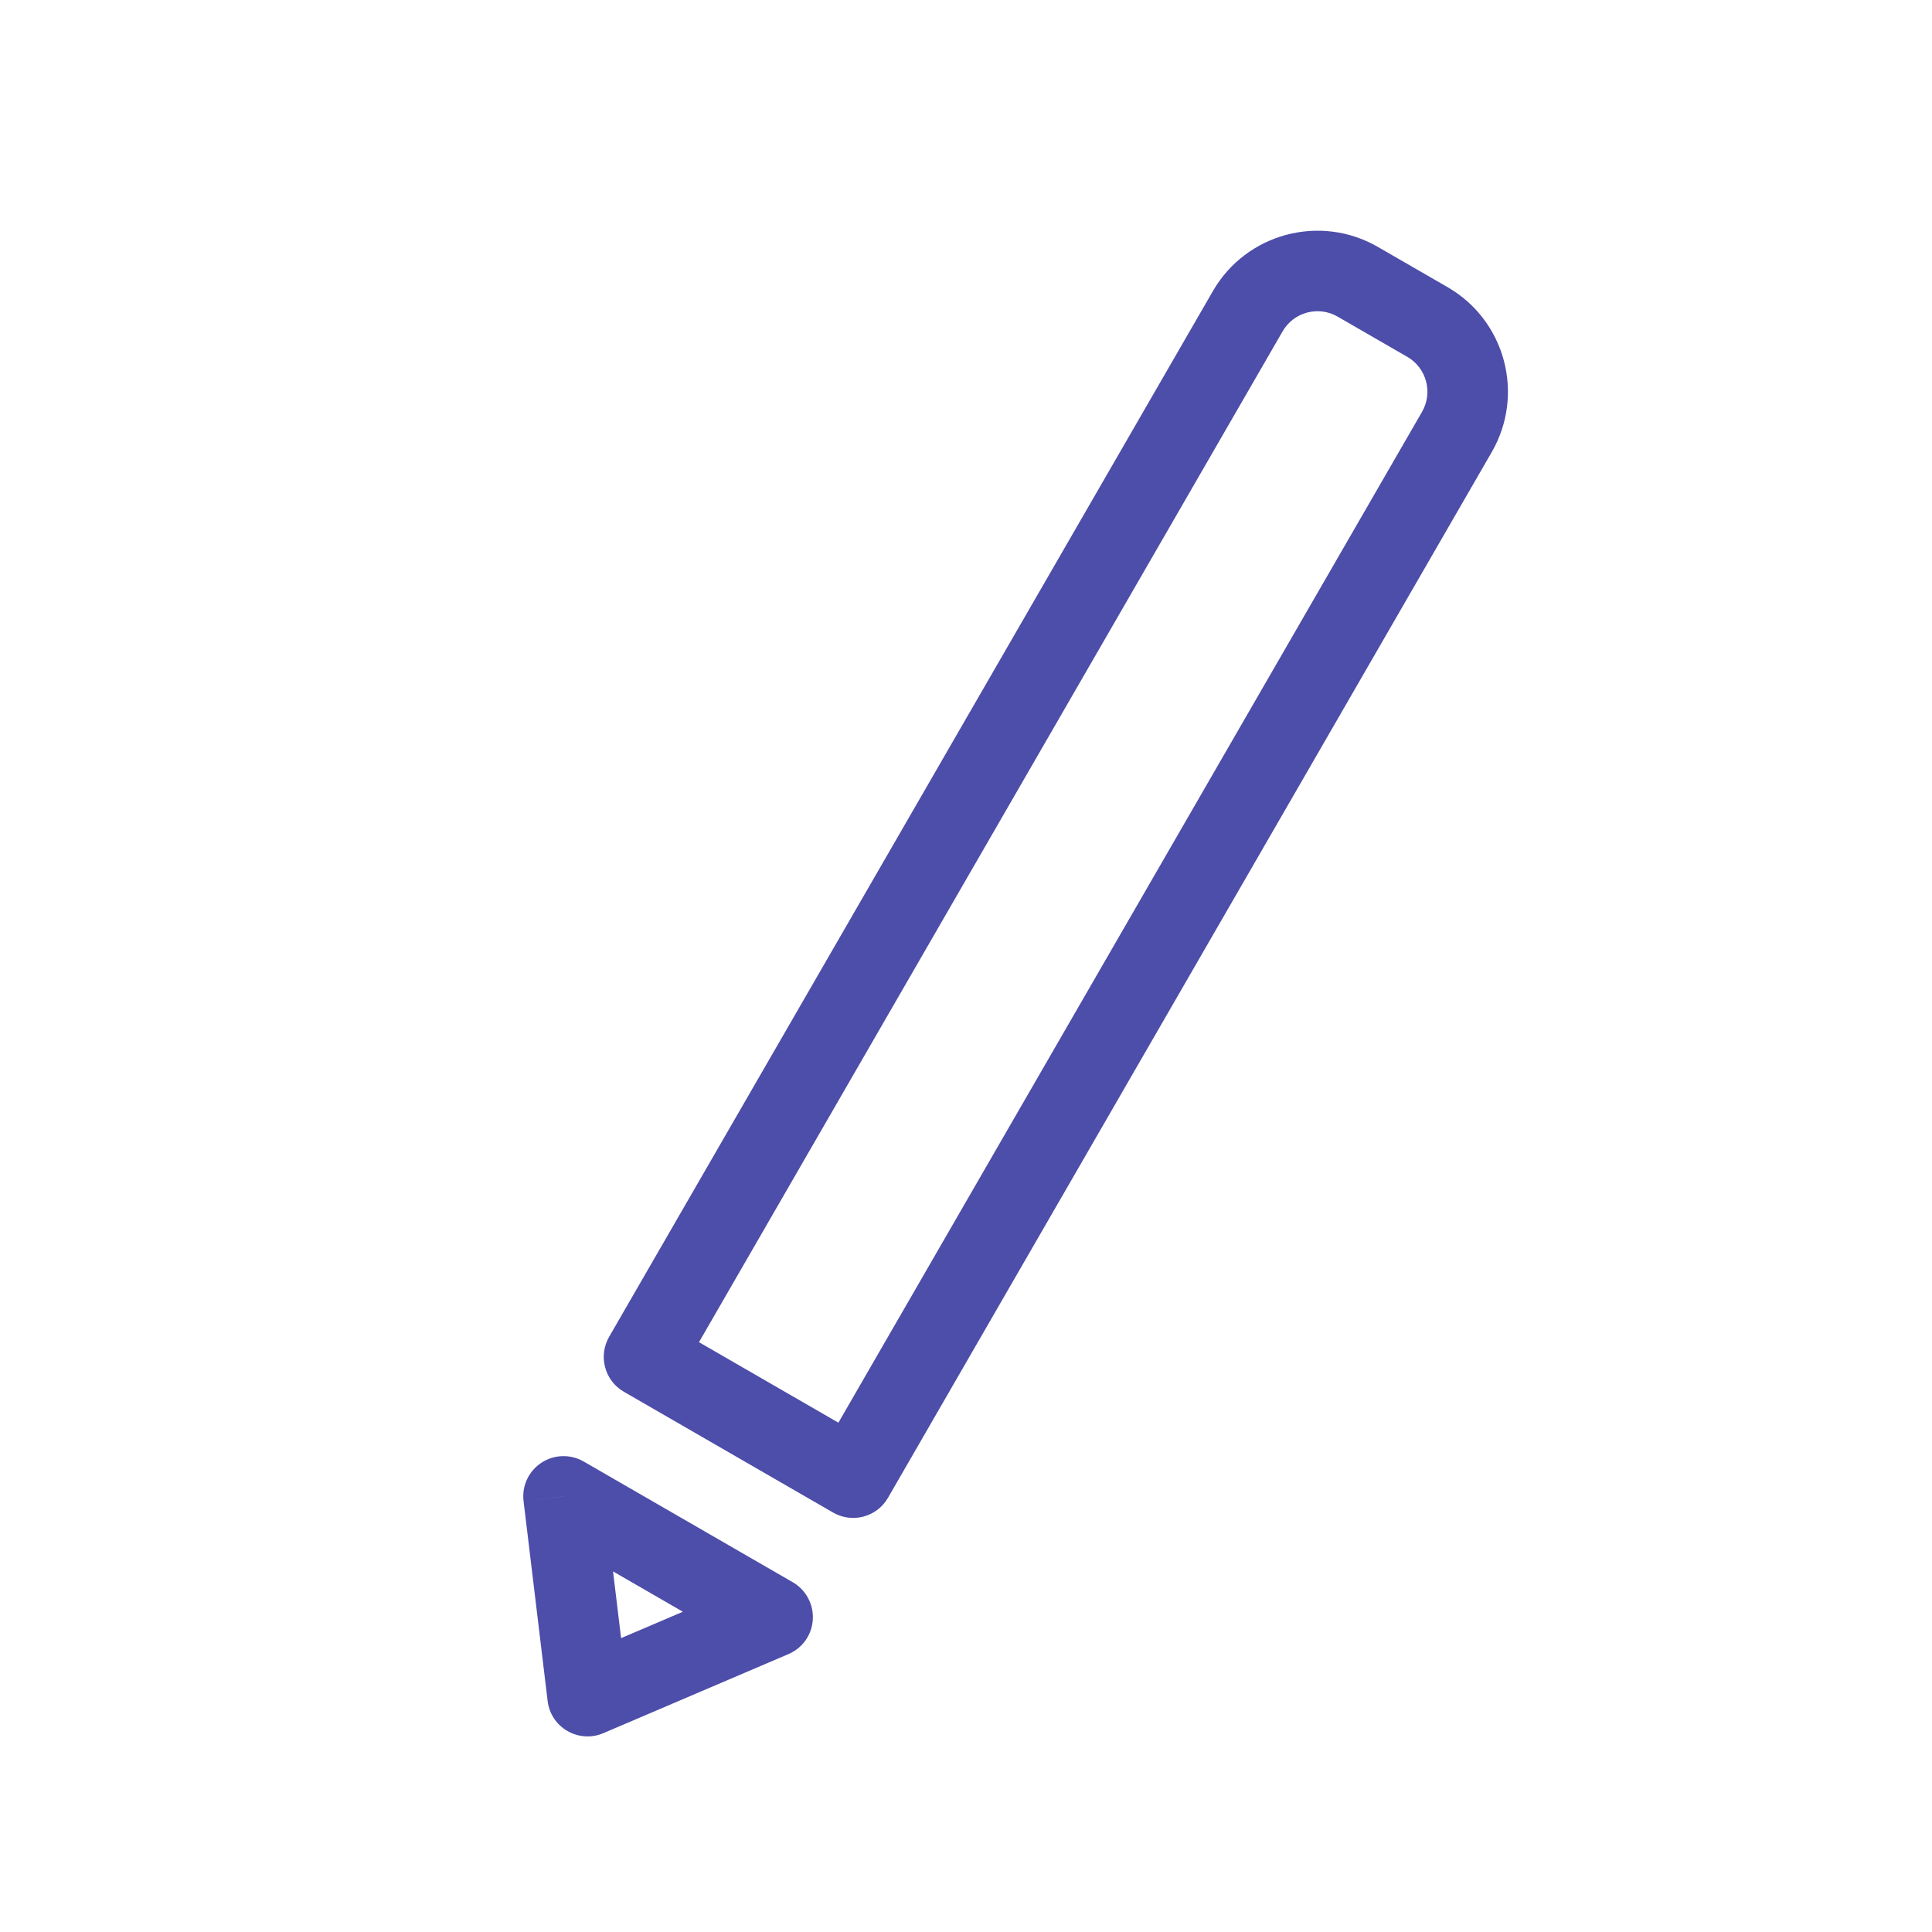
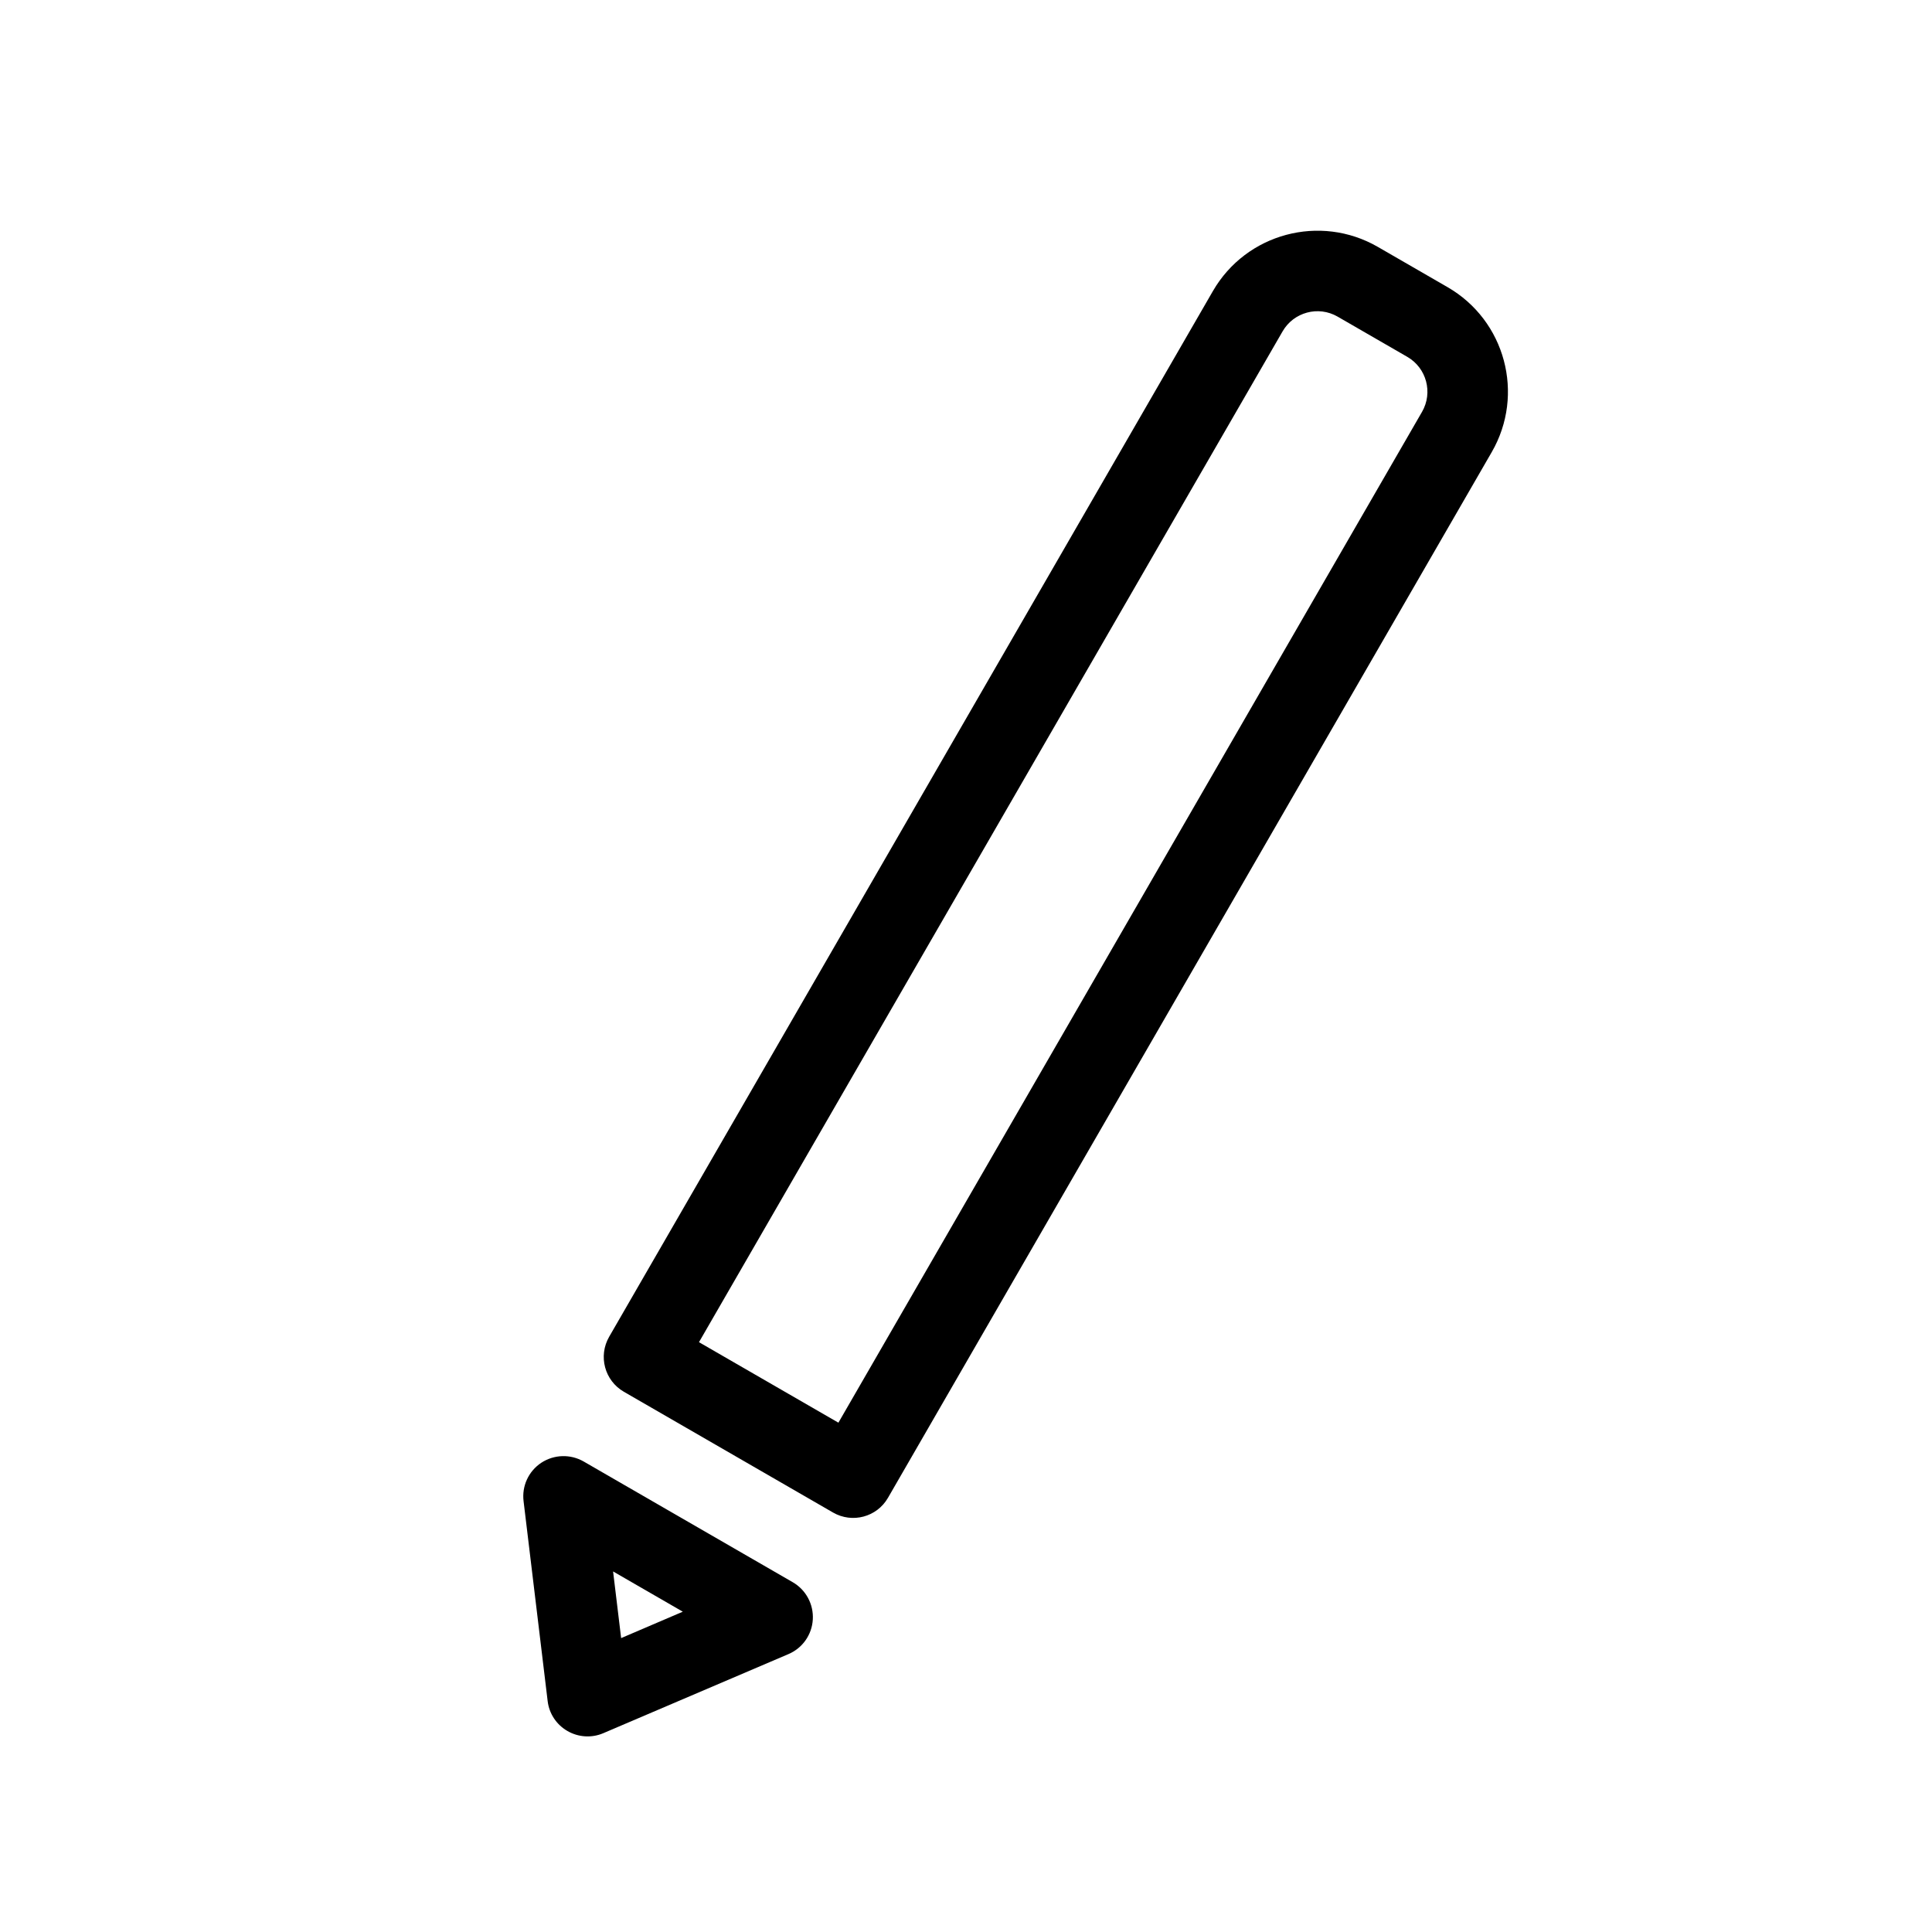
<svg xmlns="http://www.w3.org/2000/svg" width="24" height="24" viewBox="0 0 24 24" fill="none">
-   <path d="M10.598 18.356L10.348 18.789C10.587 18.927 10.893 18.846 11.031 18.606L10.598 18.356ZM8 16.856L7.567 16.606C7.429 16.846 7.511 17.151 7.75 17.289L8 16.856ZM7 18.588L7.25 18.155C7.086 18.061 6.883 18.067 6.725 18.171C6.566 18.276 6.481 18.46 6.504 18.648L7 18.588ZM9.598 20.088L9.794 20.548C9.969 20.474 10.086 20.308 10.097 20.118C10.108 19.929 10.012 19.75 9.848 19.655L9.598 20.088ZM7.299 21.07L6.803 21.13C6.821 21.287 6.913 21.425 7.049 21.503C7.185 21.582 7.351 21.592 7.495 21.53L7.299 21.07ZM10.848 17.923L8.25 16.423L7.75 17.289L10.348 18.789L10.848 17.923ZM8.433 17.106L15.933 4.116L15.067 3.616L7.567 16.606L8.433 17.106ZM16.616 3.933L17.482 4.433L17.982 3.567L17.116 3.067L16.616 3.933ZM17.665 5.116L10.165 18.106L11.031 18.606L18.531 5.616L17.665 5.116ZM6.75 19.021L9.348 20.521L9.848 19.655L7.25 18.155L6.75 19.021ZM9.402 19.629L7.103 20.611L7.495 21.53L9.794 20.548L9.402 19.629ZM7.795 21.011L7.496 18.529L6.504 18.648L6.803 21.13L7.795 21.011ZM17.482 4.433C17.721 4.571 17.803 4.877 17.665 5.116L18.531 5.616C18.945 4.899 18.7 3.981 17.982 3.567L17.482 4.433ZM15.933 4.116C16.071 3.877 16.377 3.795 16.616 3.933L17.116 3.067C16.399 2.653 15.481 2.899 15.067 3.616L15.933 4.116Z" fill="#4D4DAA" />
+   <path fill-rule="evenodd" clip-rule="evenodd" d="M16.616 3.933C16.377 3.795 16.071 3.877 15.933 4.116L8.683 16.673L10.415 17.673L17.665 5.116C17.803 4.877 17.721 4.571 17.482 4.433L16.616 3.933ZM15.067 3.616C15.481 2.899 16.399 2.653 17.116 3.067L17.982 3.567C18.7 3.981 18.945 4.899 18.531 5.616L11.031 18.606C10.893 18.846 10.587 18.927 10.348 18.789L7.75 17.289C7.511 17.151 7.429 16.846 7.567 16.606L15.067 3.616ZM6.724 18.171C6.883 18.067 7.086 18.061 7.25 18.155L9.848 19.655C10.012 19.75 10.108 19.929 10.097 20.118C10.086 20.307 9.969 20.474 9.794 20.548L7.495 21.53C7.351 21.592 7.185 21.582 7.049 21.503C6.913 21.425 6.821 21.287 6.803 21.13L6.504 18.648C6.481 18.46 6.566 18.276 6.724 18.171ZM8.482 20.021L7.616 19.521L7.716 20.349L8.482 20.021Z" fill="black" />
</svg>
